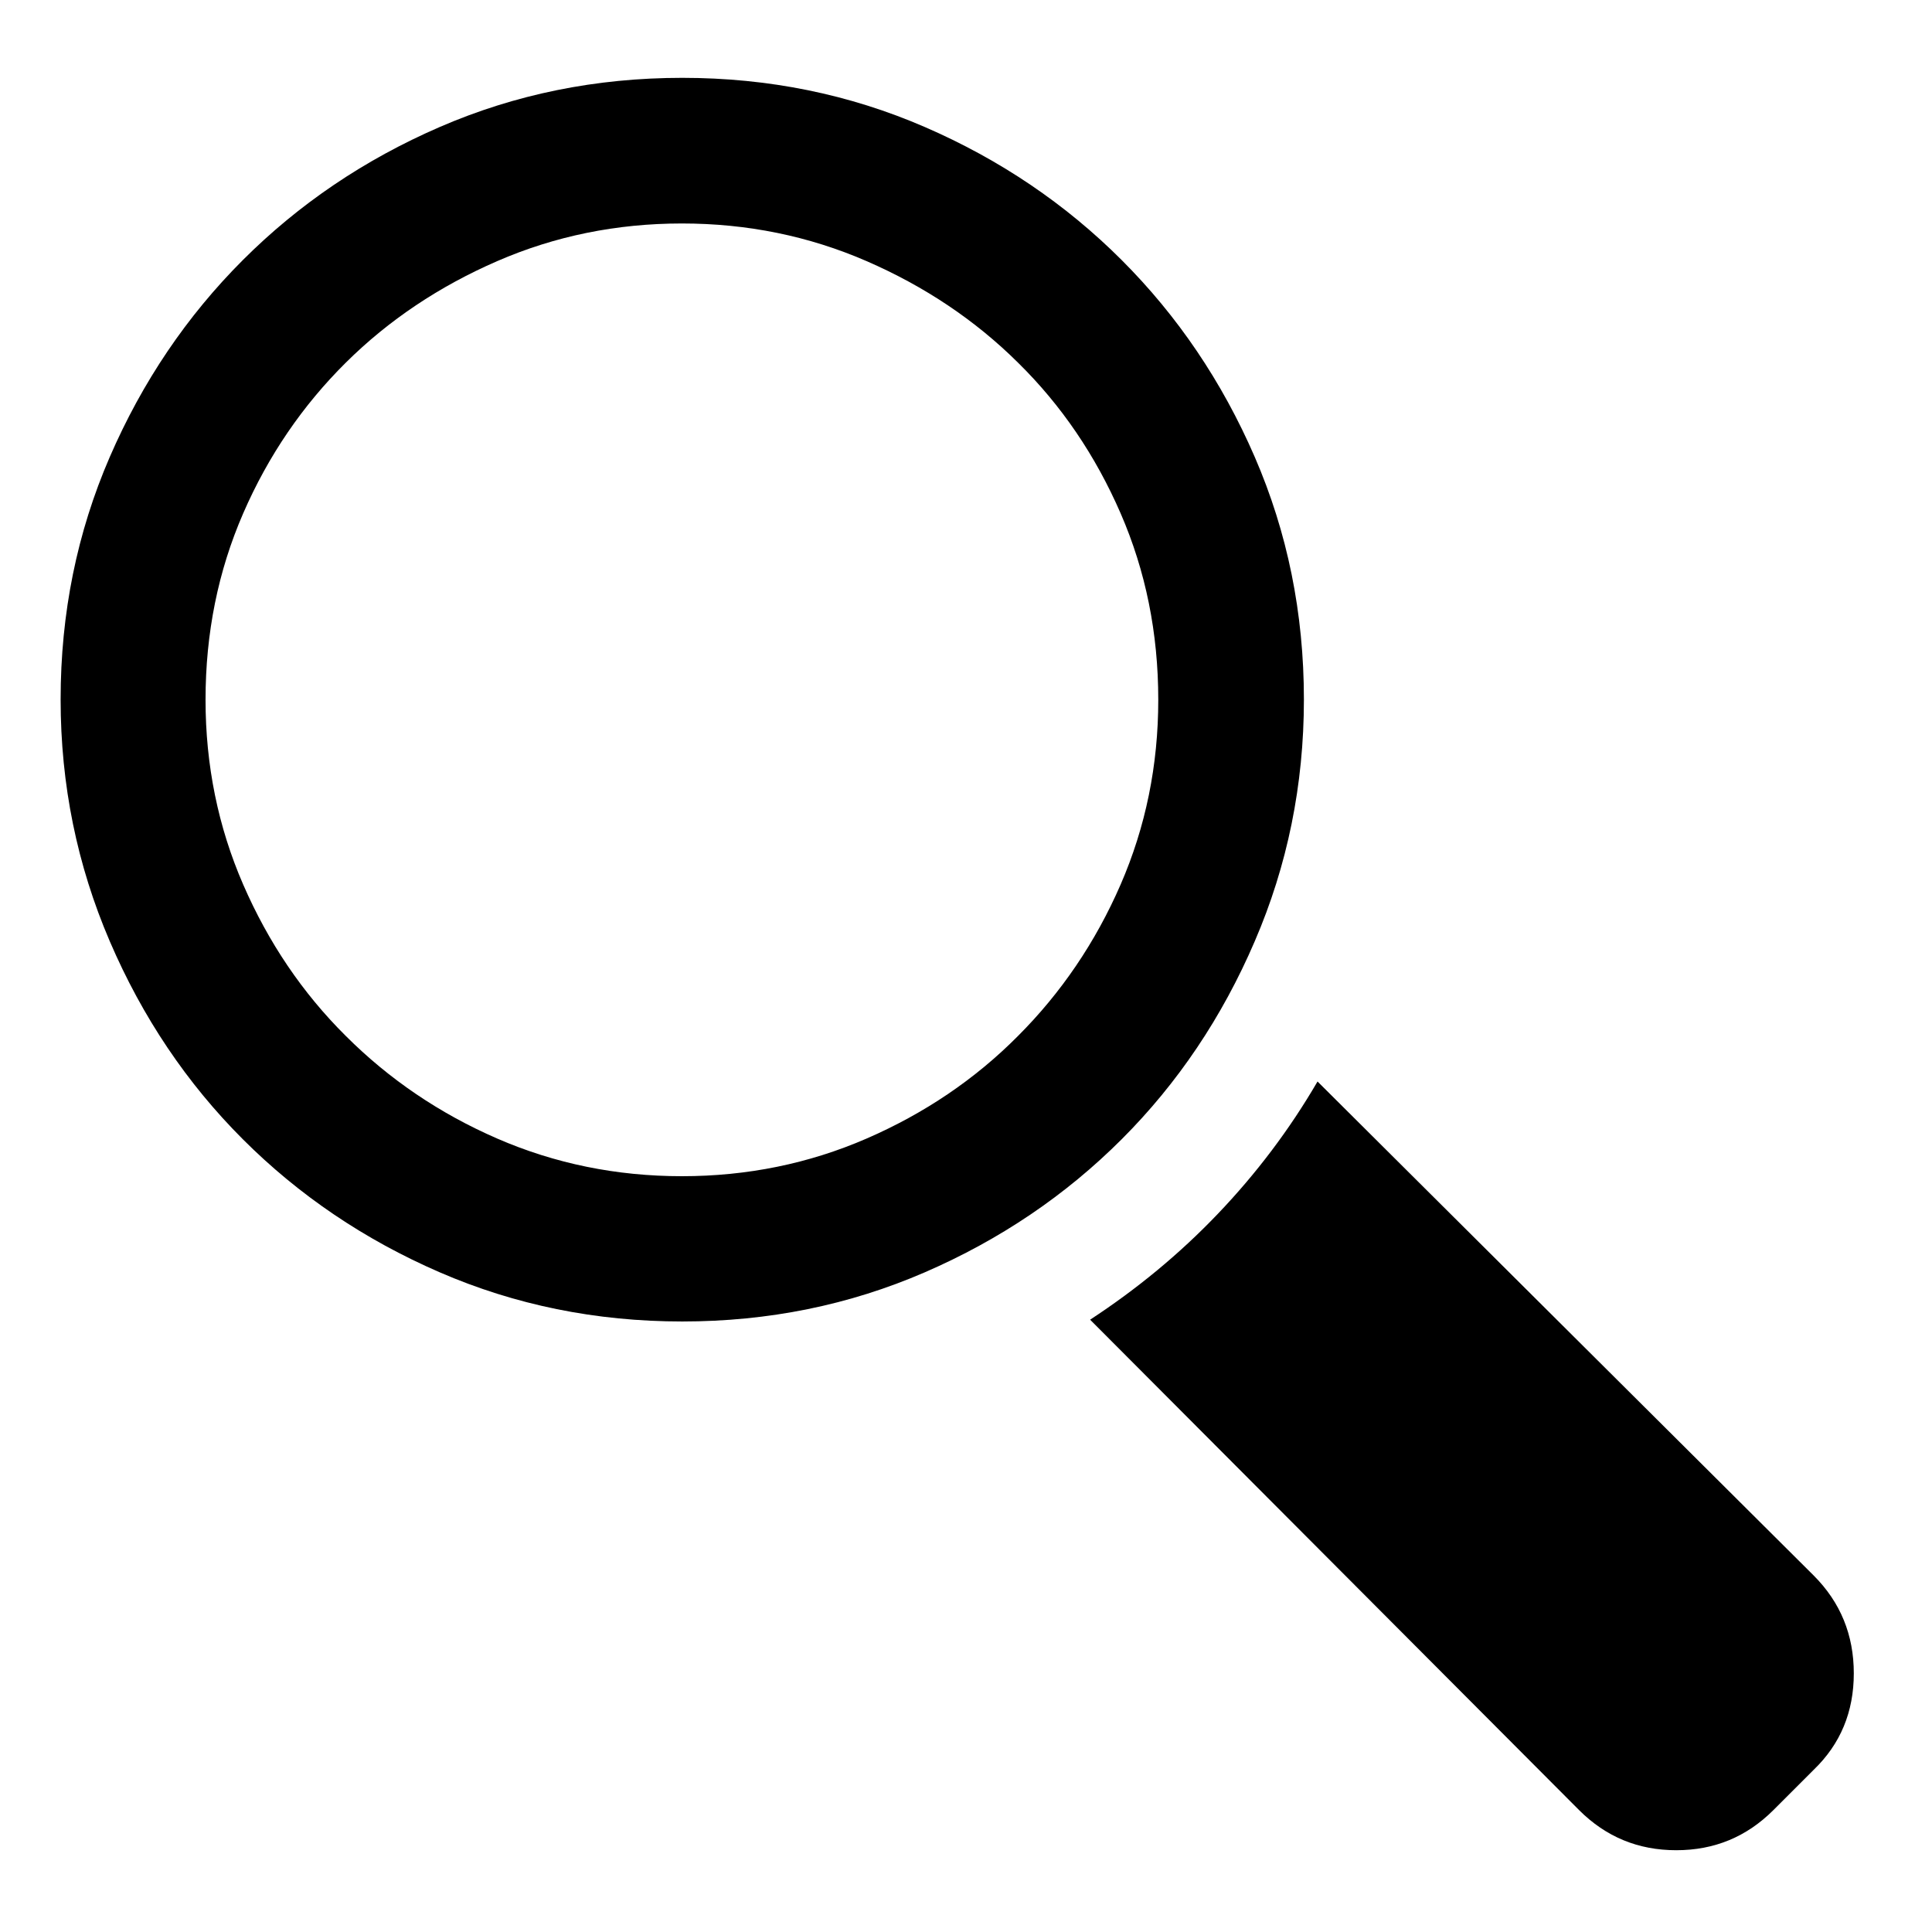
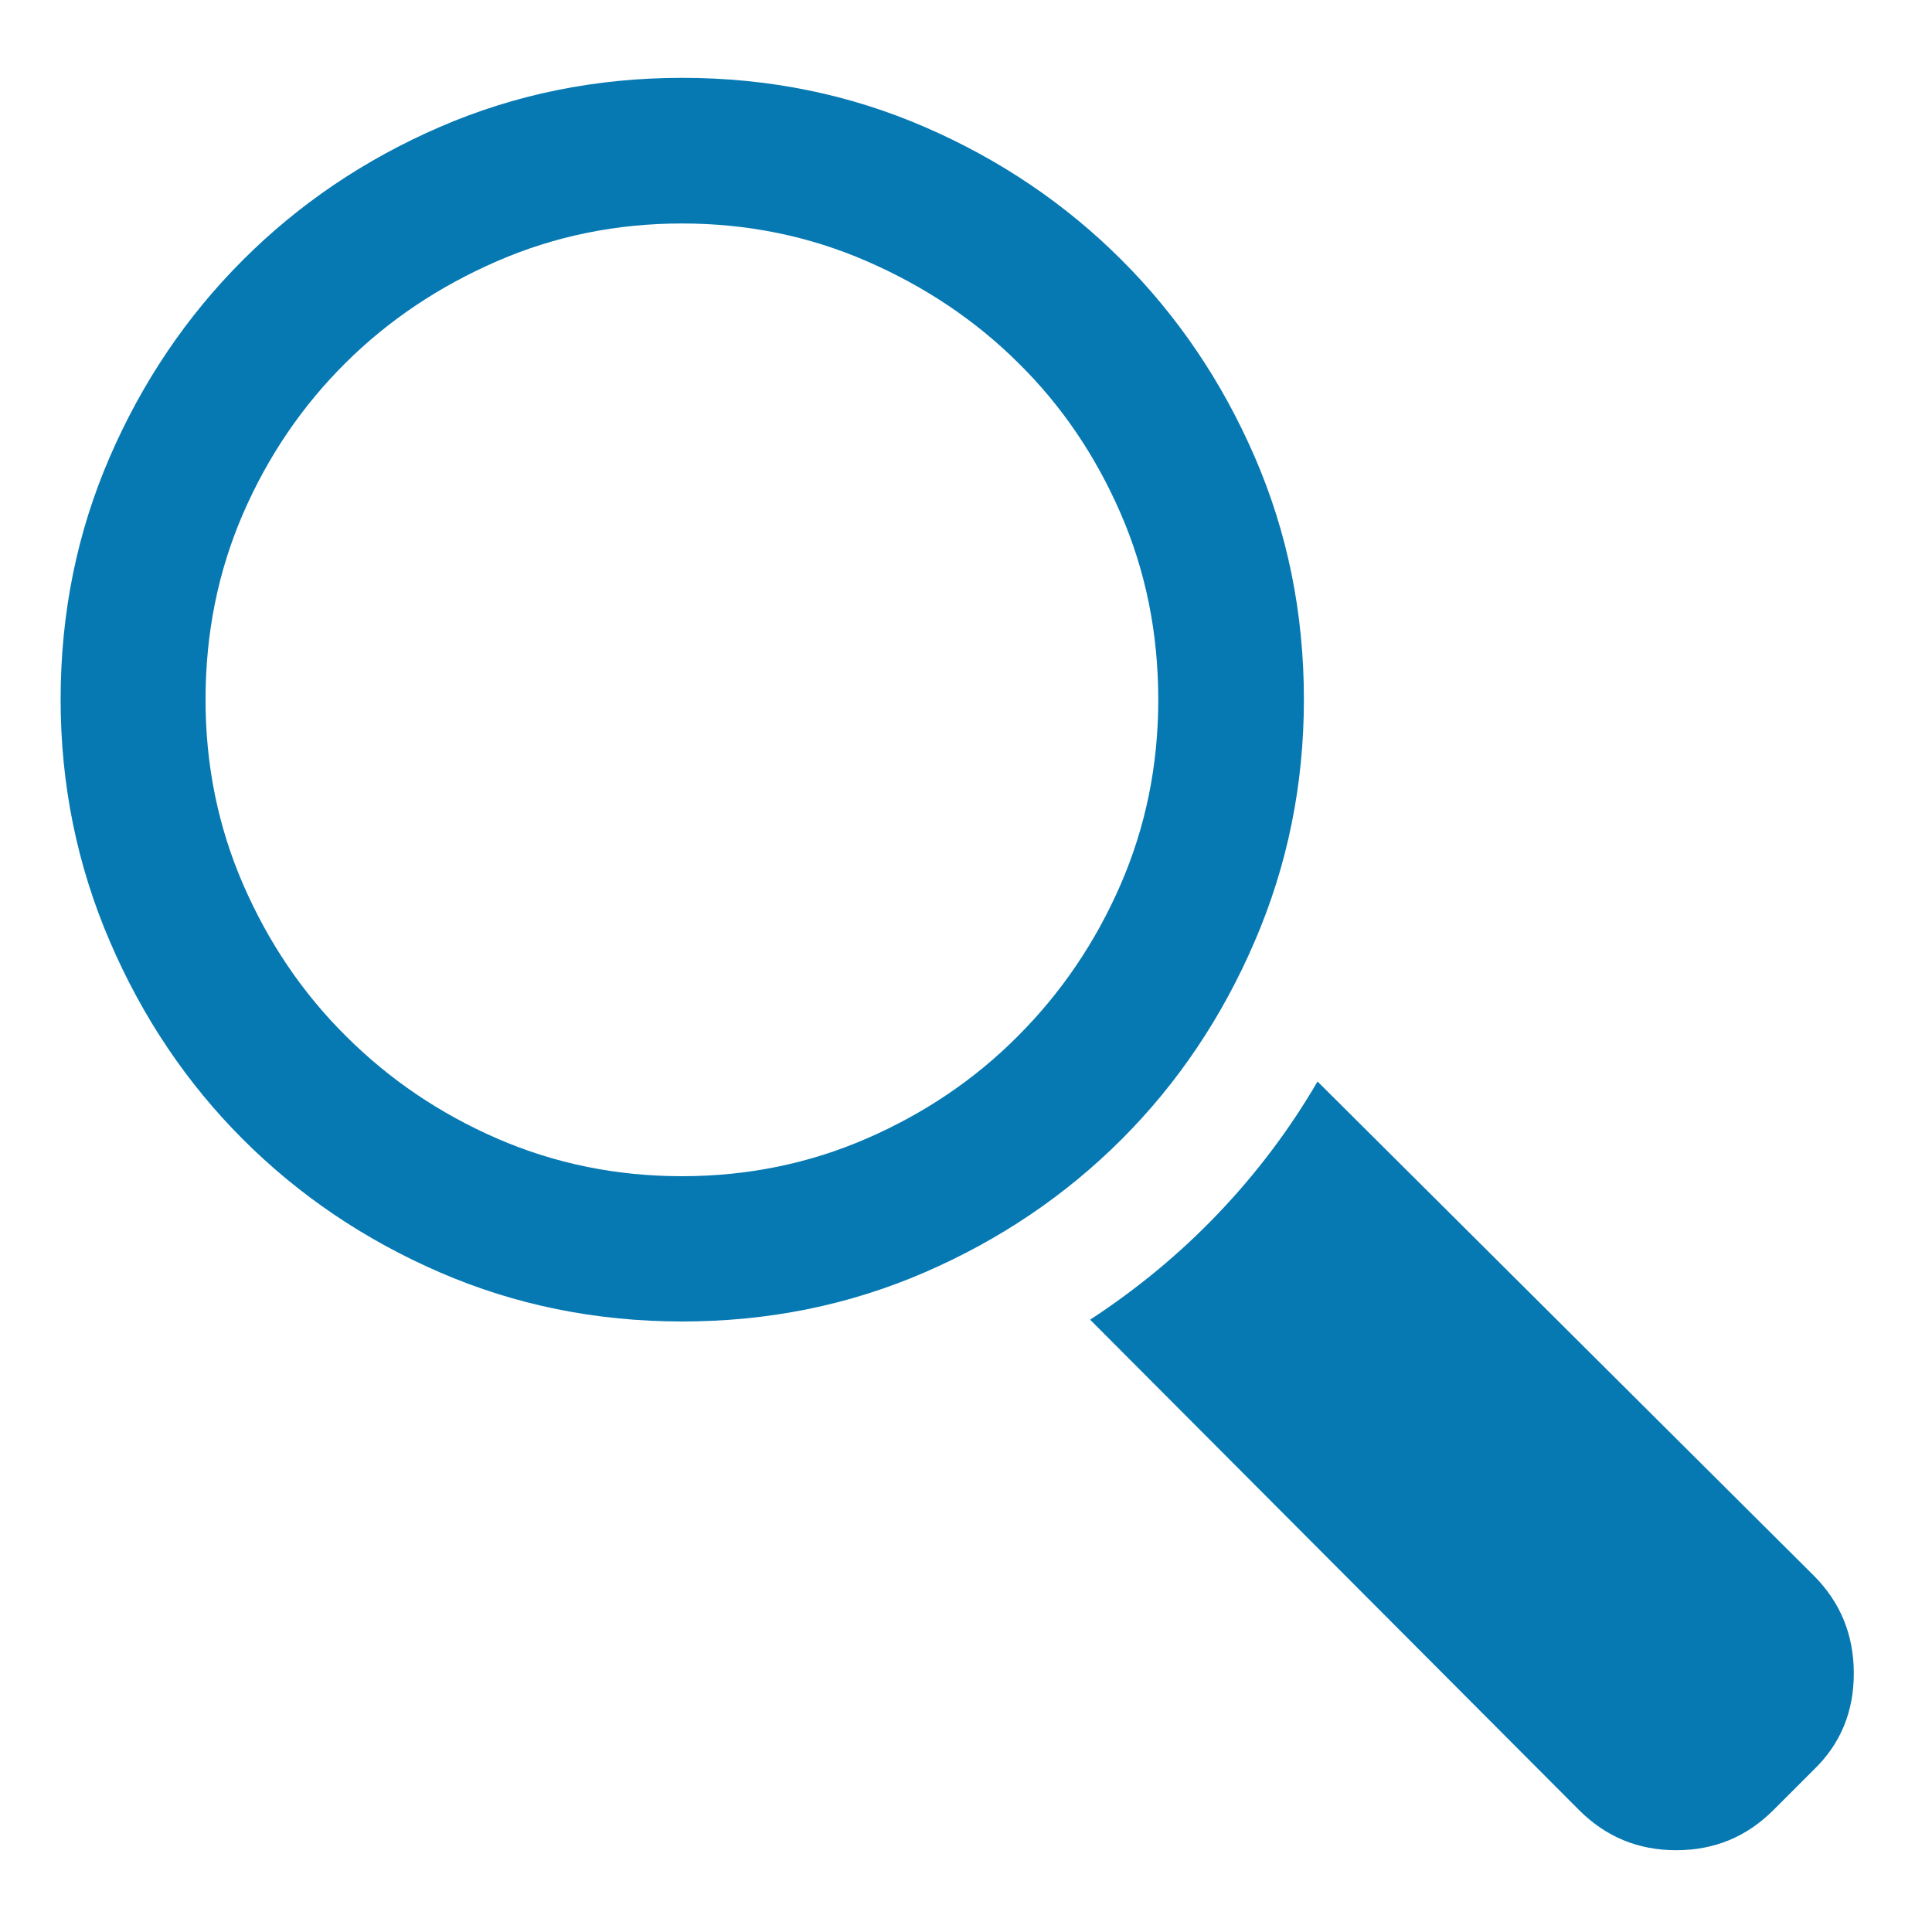
<svg xmlns="http://www.w3.org/2000/svg" version="1.1" id="Layer_1" x="0px" y="0px" viewBox="0 0 538.6 538.6" enable-background="new 0 0 538.6 538.6" xml:space="preserve">
-   <g>
+   <g fill="#0679B3">
    <path d="M349.8,262.4c-9.1,21.2-21.5,39.6-37.1,55.2s-33.9,28-54.9,37.1c-21,9.1-43.5,13.7-67.6,13.7c-24.1,0-46.6-4.6-67.6-13.7   c-21-9.1-39.3-21.5-54.9-37.1s-28-34-37.1-55.2c-9.1-21.2-13.7-43.6-13.7-67.4c0-24.1,4.6-46.6,13.7-67.6   c9.1-21,21.5-39.3,37.1-54.9s33.9-28,54.9-37.1c21-9.1,43.5-13.7,67.6-13.7c24.1,0,46.6,4.6,67.6,13.7c21,9.1,39.3,21.5,54.9,37.1   s28,33.9,37.1,54.9c9.1,21,13.7,43.5,13.7,67.6C363.5,218.8,358.9,241.3,349.8,262.4z M190.1,327.9c18.2,0,35.4-3.5,51.5-10.5   c16.1-7,30.2-16.5,42.2-28.6c12-12,21.6-26.1,28.6-42.2c7-16.1,10.5-33.3,10.5-51.5c0-18.6-3.5-35.9-10.5-52   c-7-16.1-16.5-30.1-28.6-42c-12-11.9-26.1-21.3-42.2-28.3c-16.1-7-33.3-10.5-51.5-10.5c-18.2,0-35.4,3.5-51.5,10.5   c-16.1,7-30.2,16.4-42.2,28.3c-12,11.9-21.6,25.9-28.6,42c-7,16.1-10.5,33.4-10.5,52c0,18.2,3.5,35.4,10.5,51.5   c7,16.1,16.5,30.2,28.6,42.2c12,12,26.1,21.6,42.2,28.6C154.7,324.4,171.9,327.9,190.1,327.9z M505.6,439.2   c7.5,7.5,11.2,16.6,11.2,27.3s-3.7,19.7-11.2,26.9l-11.2,11.2c-7.5,7.5-16.5,11.2-27.1,11.2c-10.6,0-19.6-3.7-27.1-11.2   L303.9,367.9c13-8.5,24.9-18.3,35.6-29.5s20-23.5,27.8-36.9L505.6,439.2z" />
  </g>
</svg>
